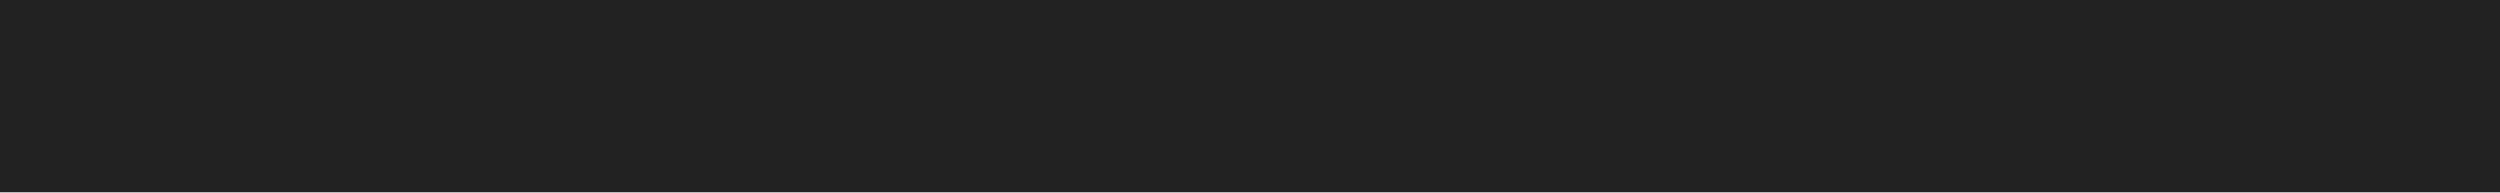
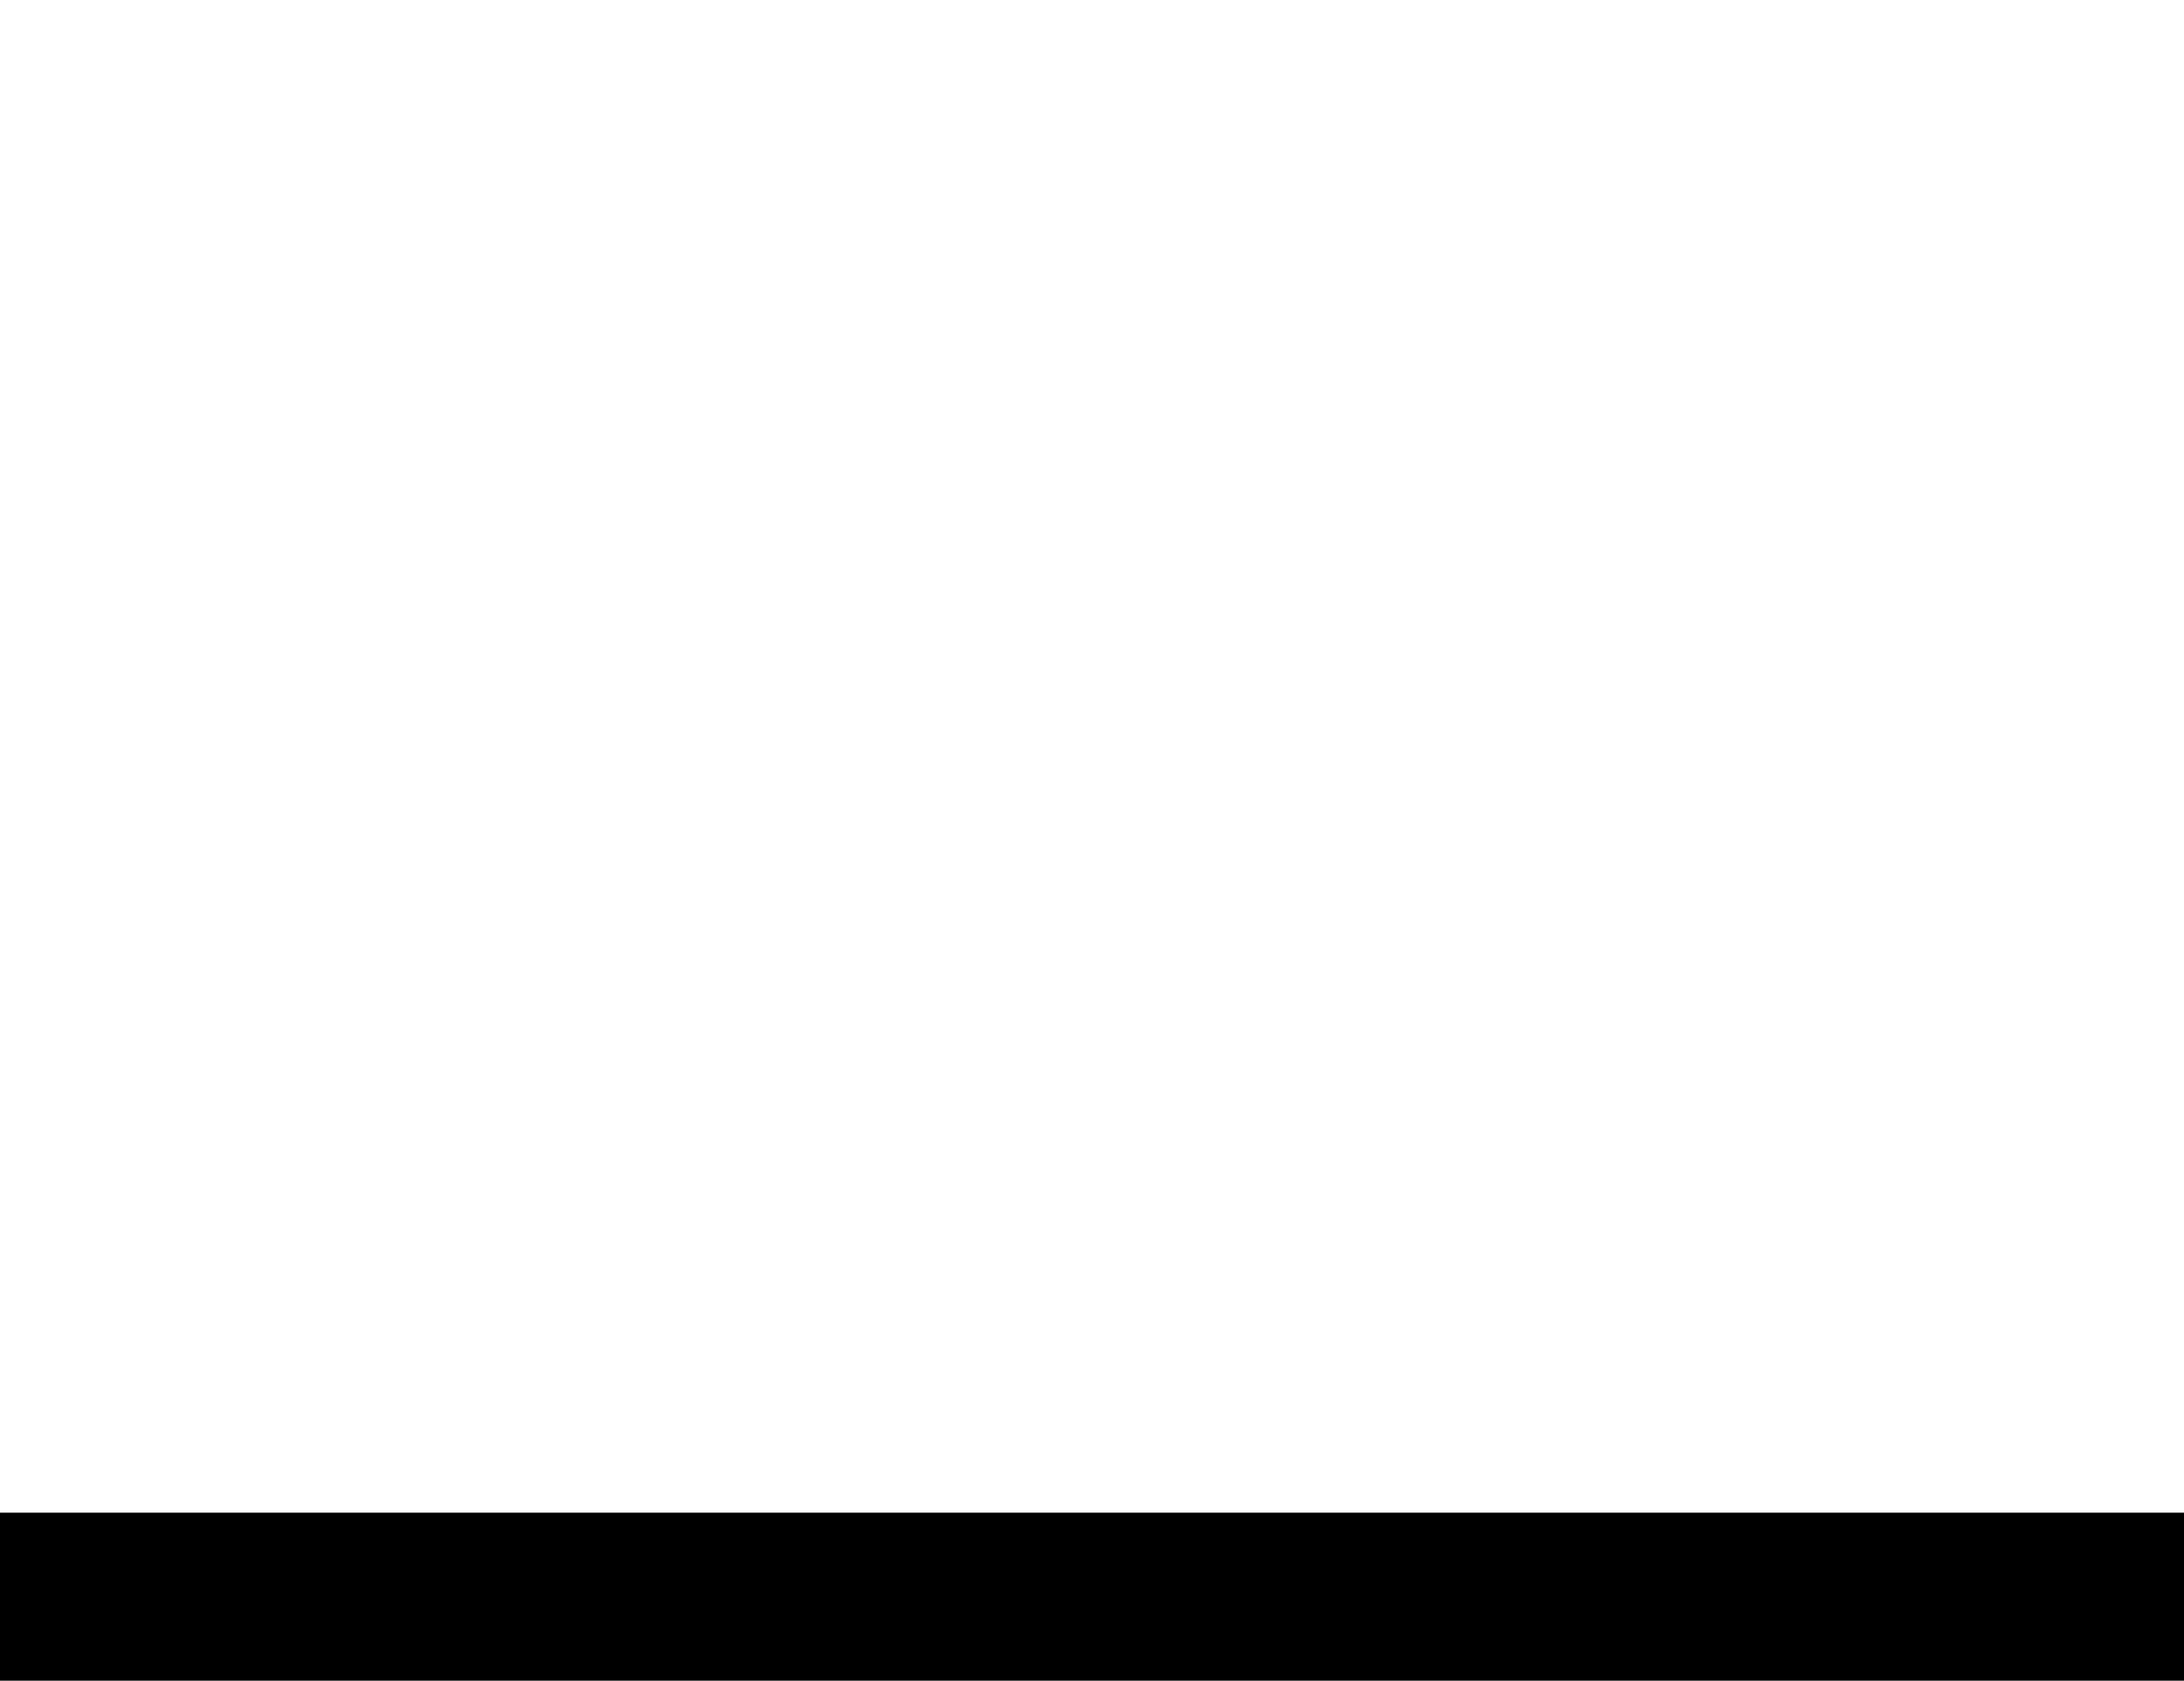
- <svg xmlns="http://www.w3.org/2000/svg" viewBox="0 0 1300 100">
-   <defs>
-     <style>.cls-1{fill:#222;}</style>
-   </defs>
-   <g id="Capa_2" data-name="Capa 2">
-     <g id="Capa_1-2" data-name="Capa 1">
-       <rect id="_Rectángulo_" data-name="&lt;Rectángulo&gt;" class="cls-1" width="1300" height="100" transform="translate(1300 100) rotate(180)" />
+ <svg xmlns="http://www.w3.org/2000/svg" version="1.1" id="Capa_3" x="0px" y="0px" viewBox="0 0 1300 1000" style="enable-background:new 0 0 1300 1000;" xml:space="preserve">
+   <g id="Capa_2_00000116209235762610467400000018086118176440655015_">
+     <g id="Capa_1-2">
+       <rect id="_Rectángulo_" y="900.3" width="1300" height="100" />
    </g>
  </g>
</svg>
